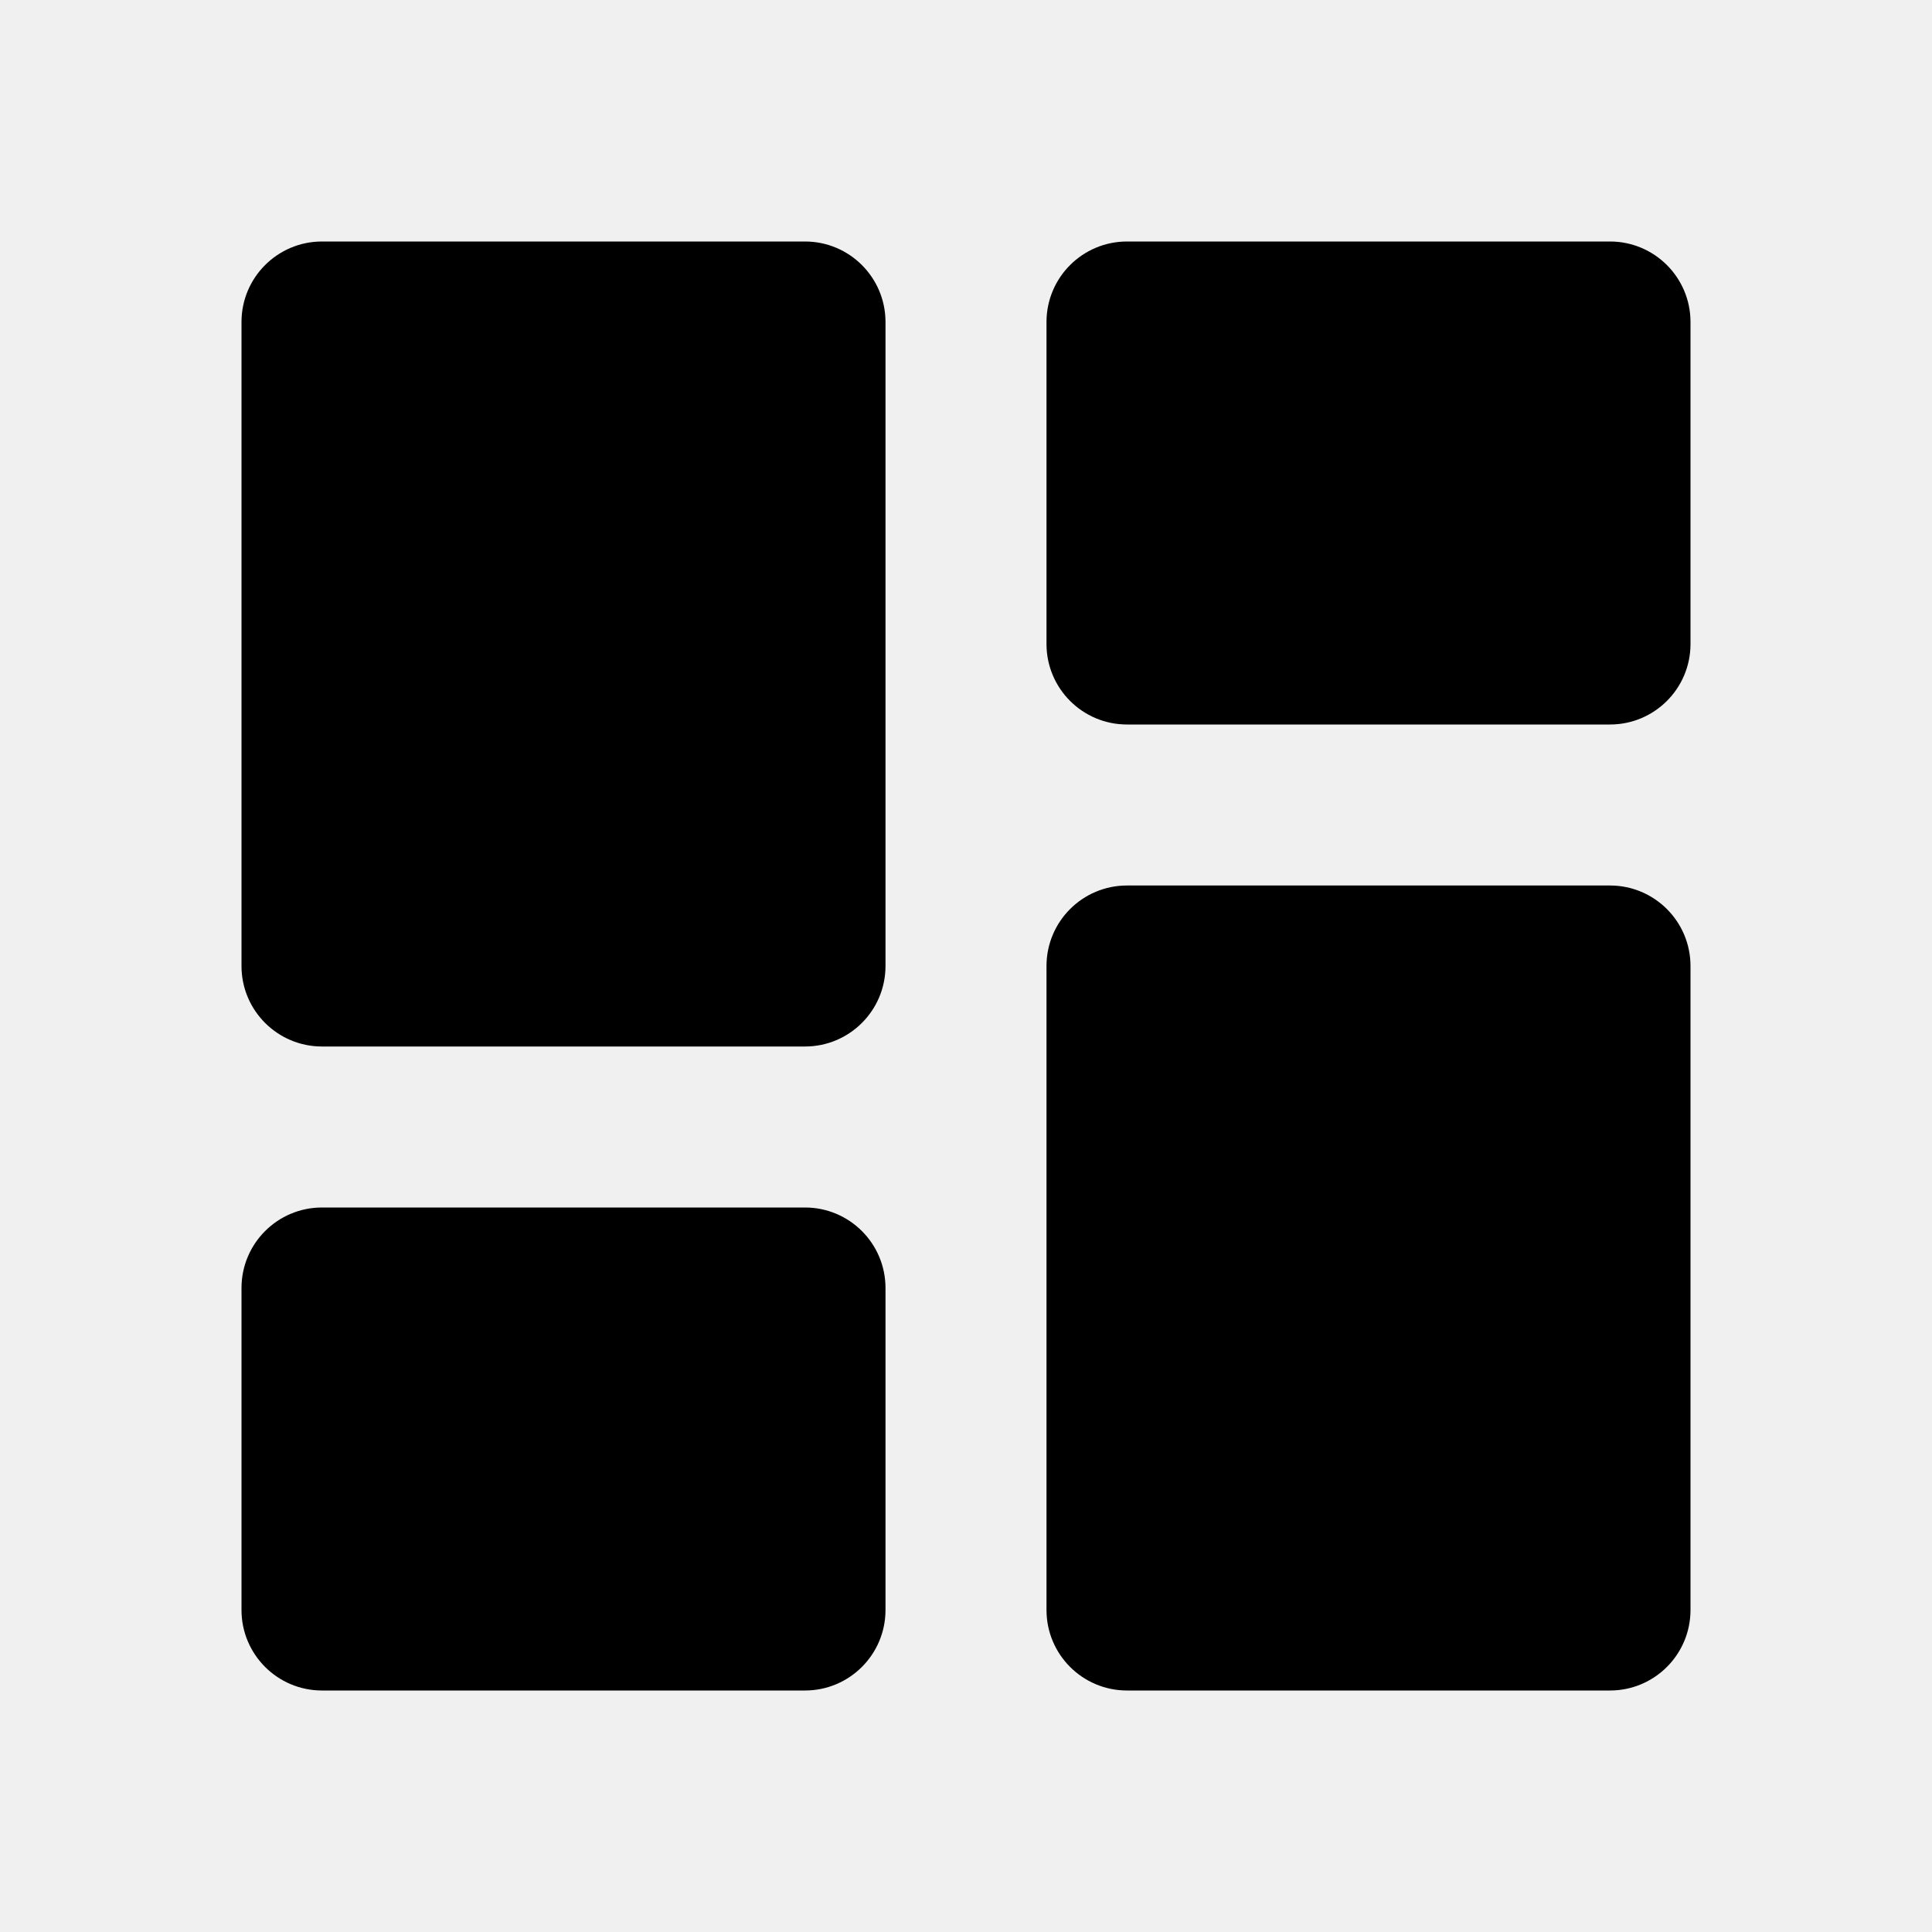
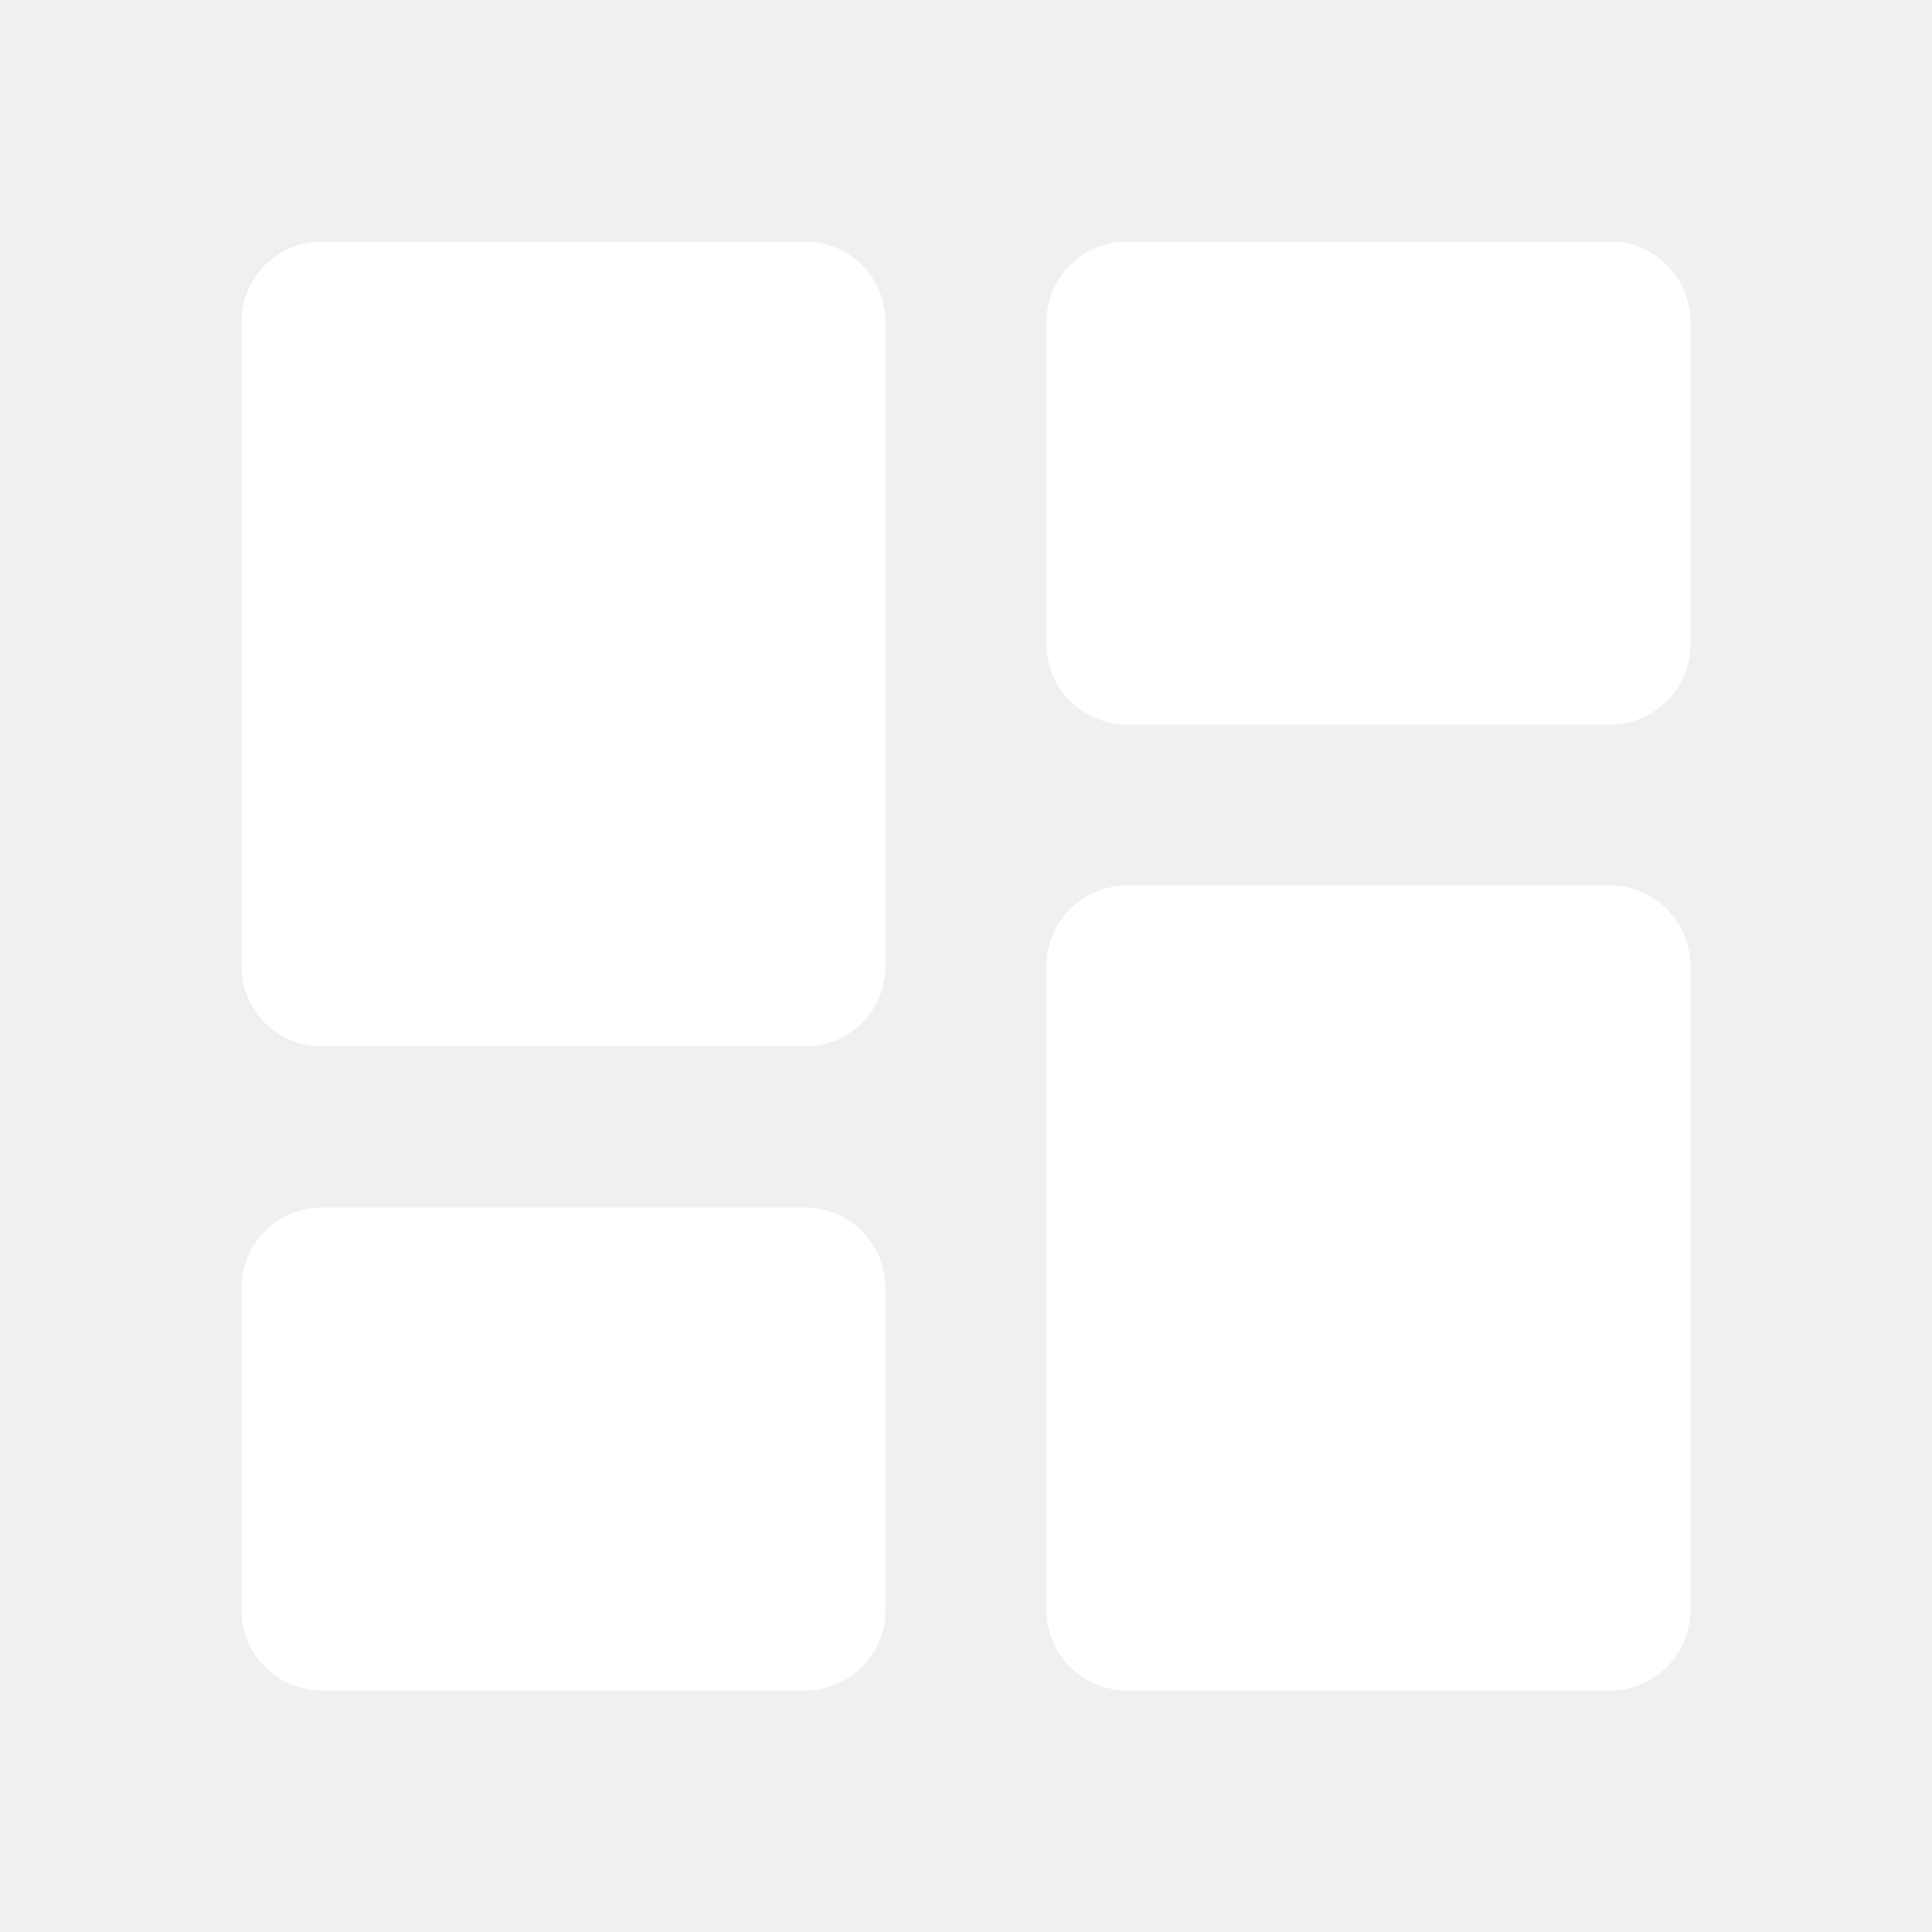
<svg xmlns="http://www.w3.org/2000/svg" width="1em" height="1em" viewBox="0 0 24 24">
-   <rect width="8" height="10" x="13" y="11" fill="currentColor" rx="1" ry="1" />
-   <rect width="8" height="6" x="3" y="15" fill="currentColor" rx="1" ry="1" />
-   <rect width="8" height="6" x="13" y="3" fill="currentColor" rx="1" ry="1" />
-   <rect width="8" height="10" x="3" y="3" fill="currentColor" rx="1" ry="1" />
+   <rect width="8" height="10" x="13" y="11" fill="white" rx="1" ry="1" />
+   <rect width="8" height="6" x="3" y="15" fill="white" rx="1" ry="1" />
+   <rect width="8" height="6" x="13" y="3" fill="white" rx="1" ry="1" />
+   <rect width="8" height="10" x="3" y="3" fill="white" rx="1" ry="1" />
</svg>
